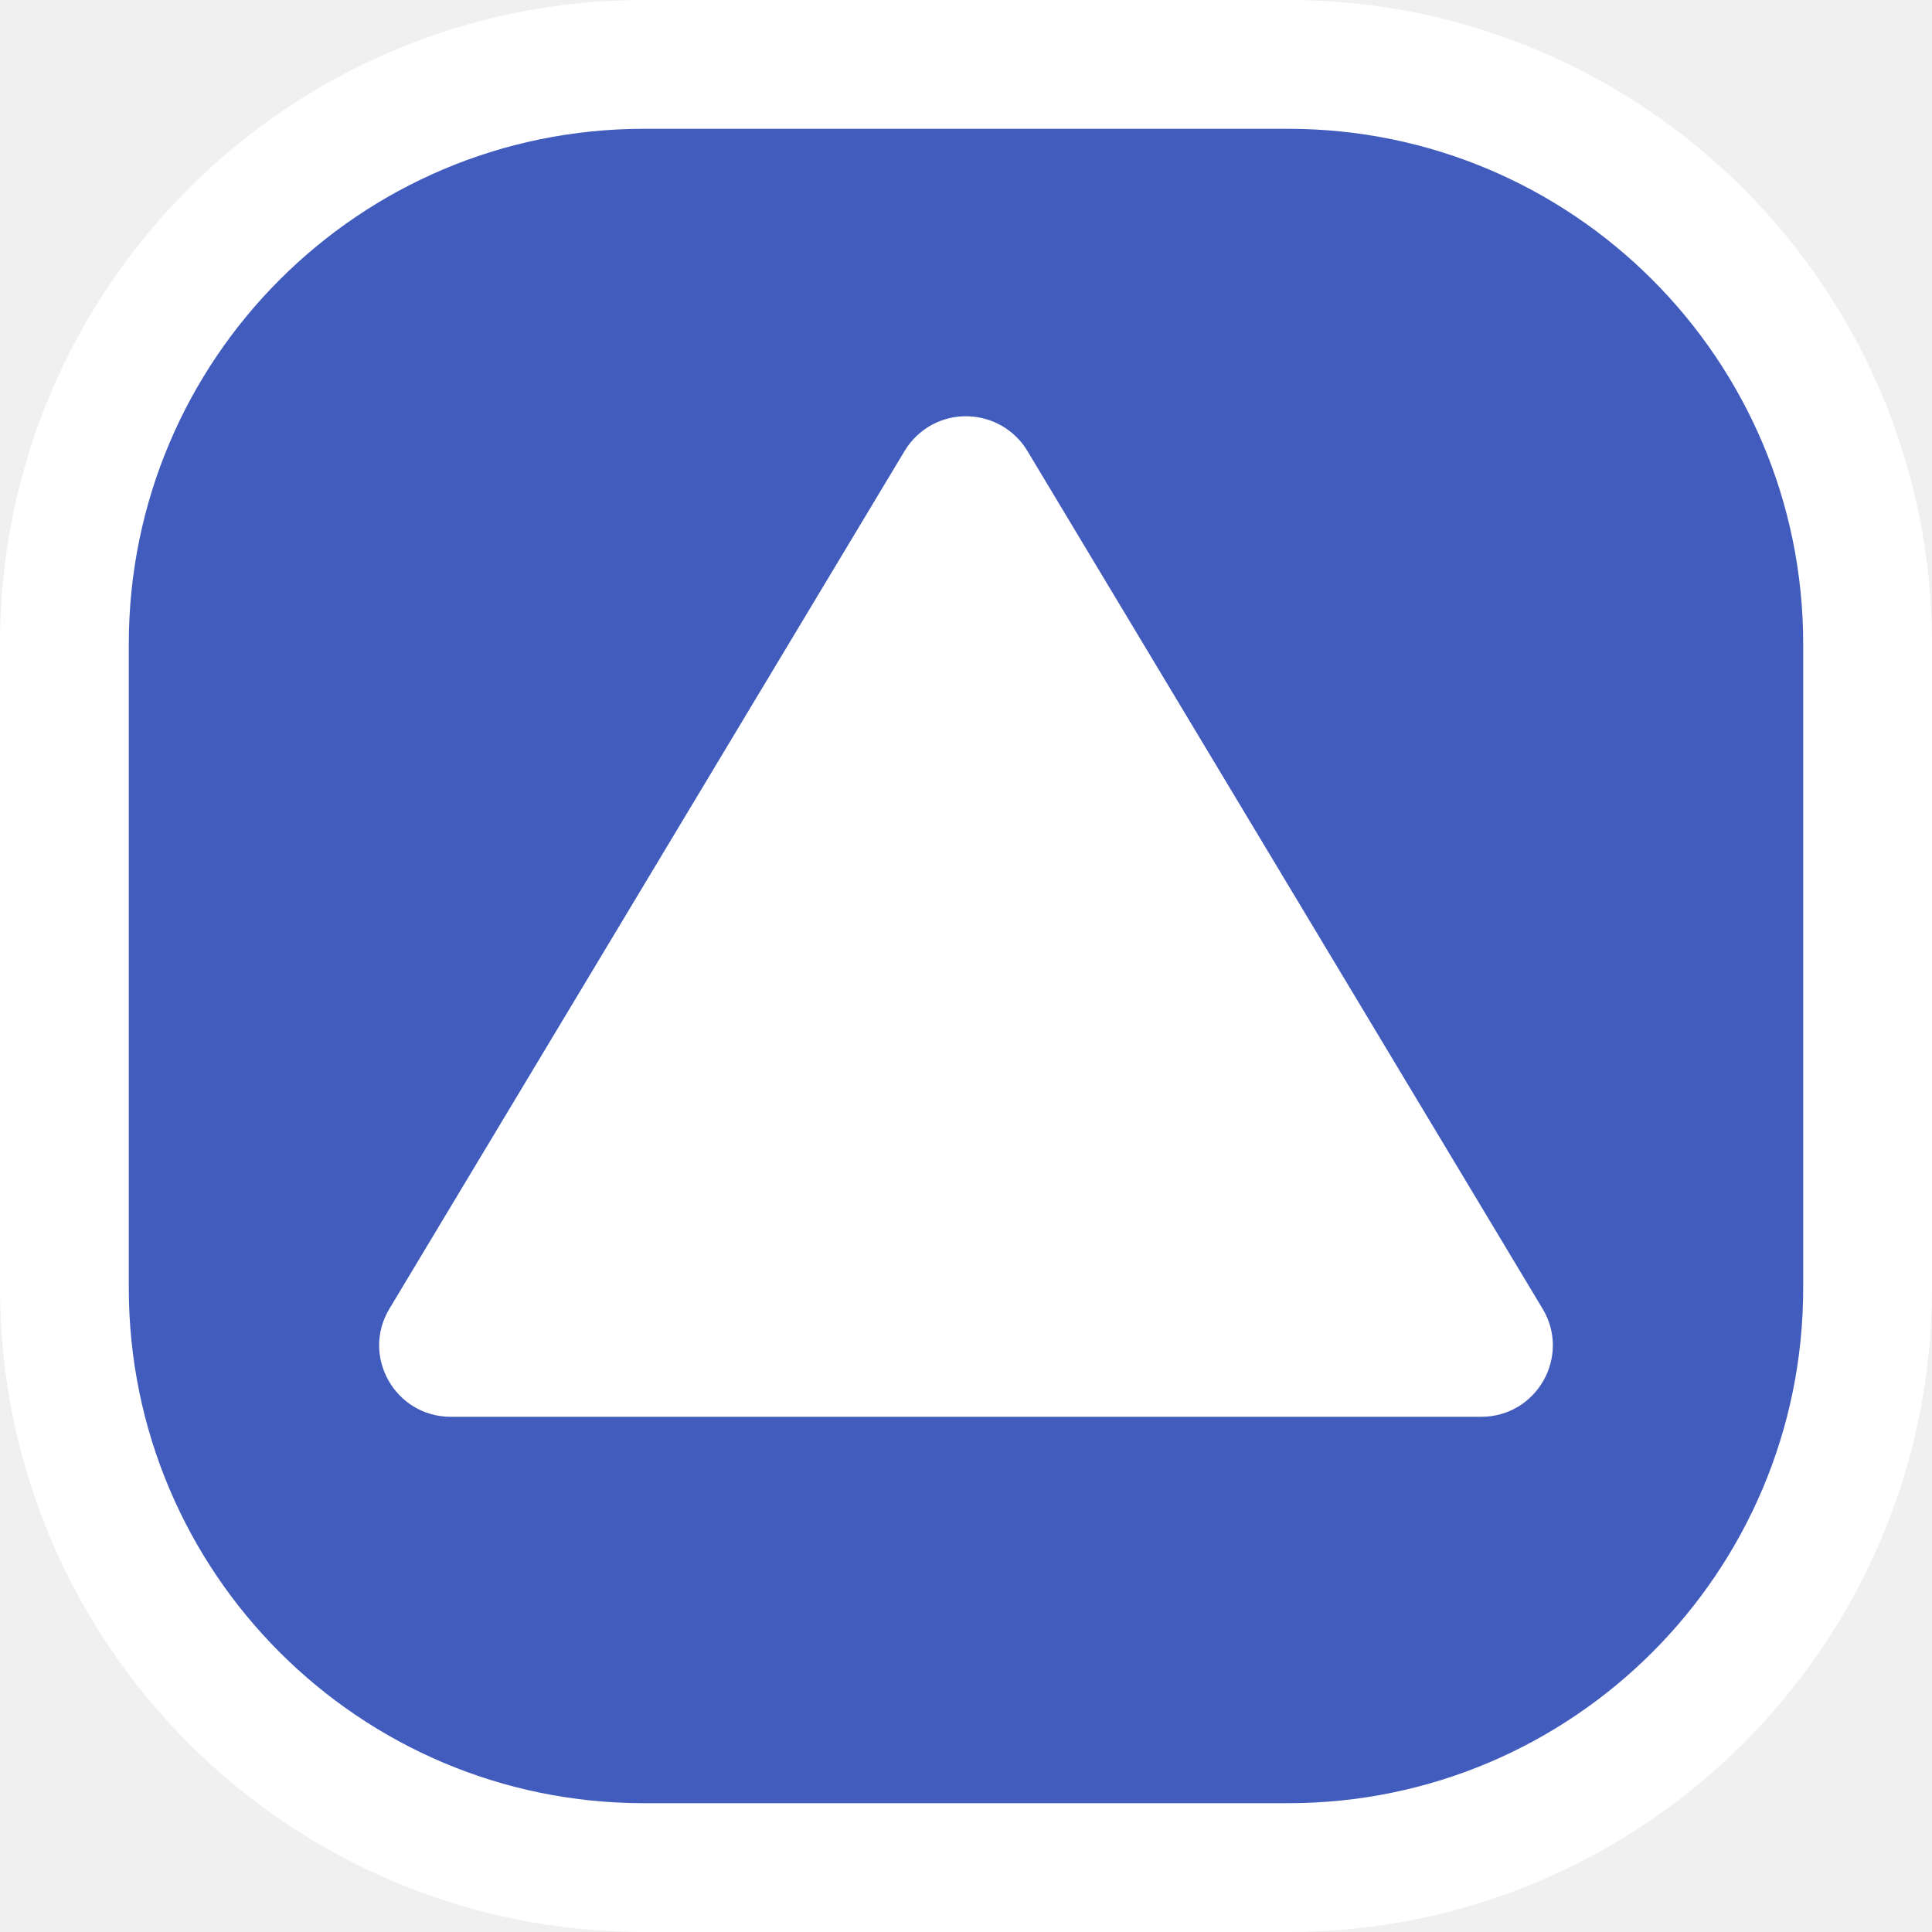
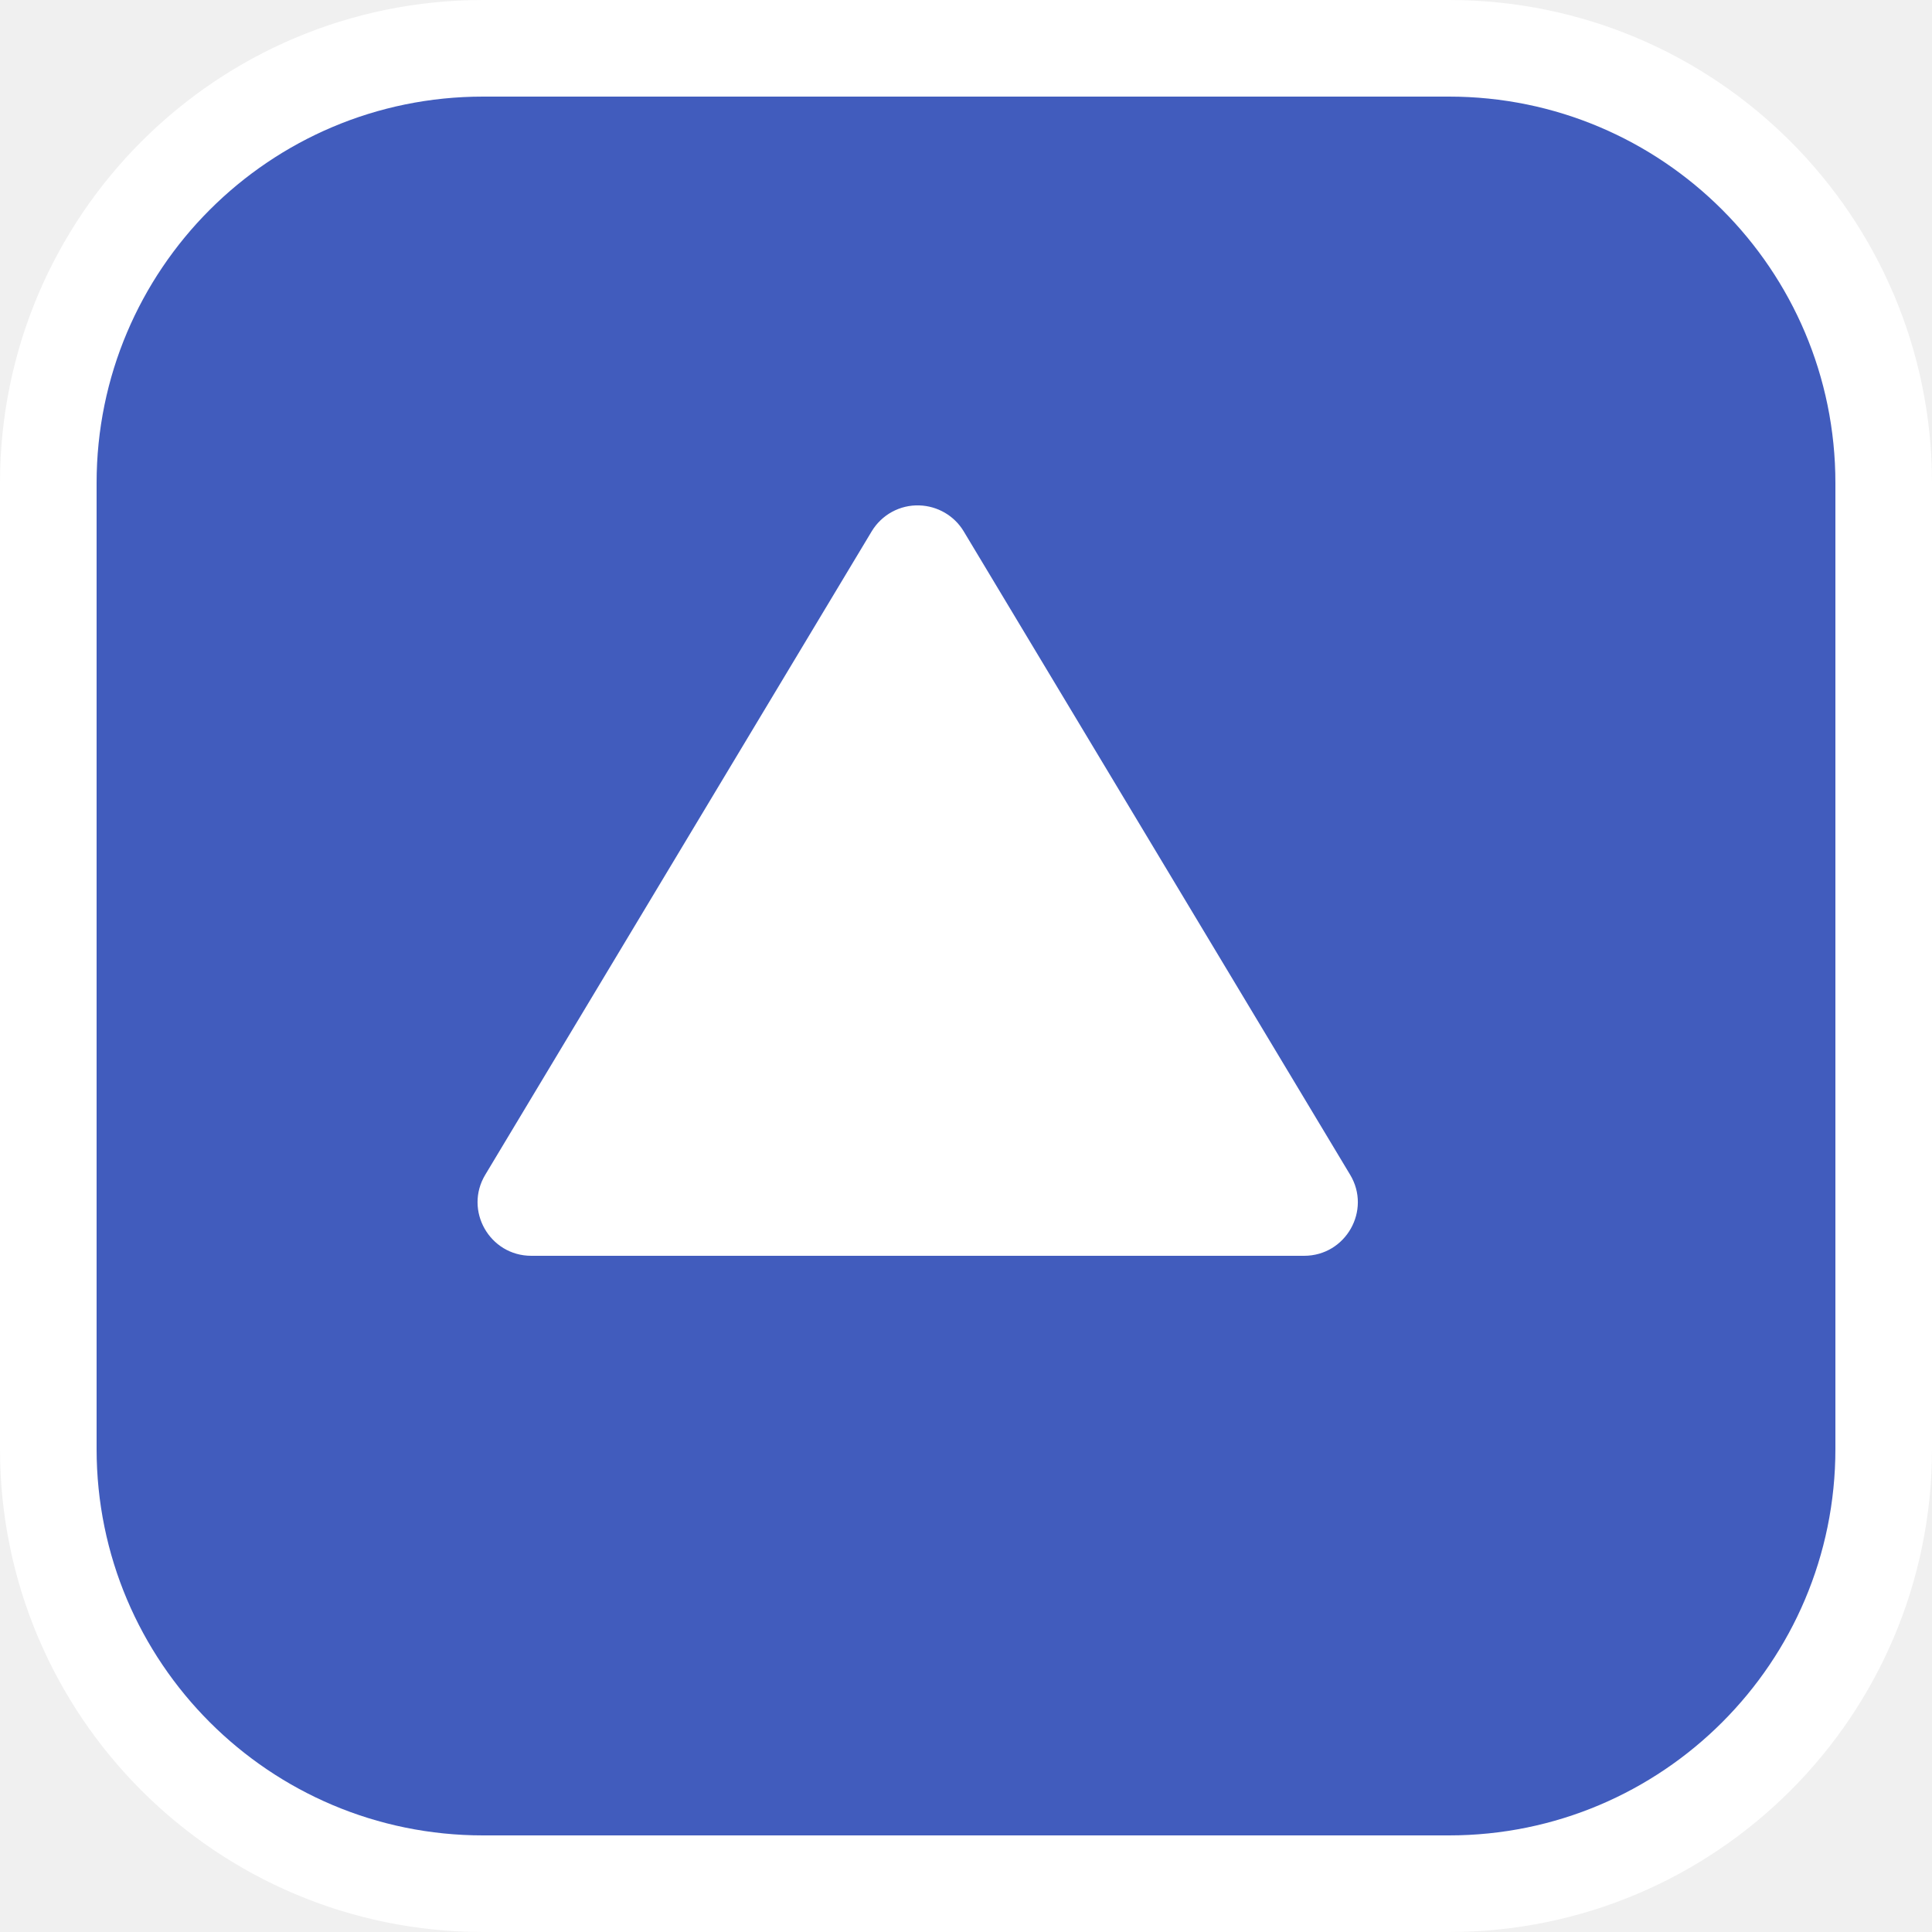
- <svg xmlns="http://www.w3.org/2000/svg" viewBox="0 0 15 15" height="15" width="15">
-   <rect fill="none" x="0" y="0" width="15" height="15" />
-   <rect x="1" y="1" rx="4" ry="4" width="13" height="13" stroke="#ffffff" style="stroke-linejoin:round;stroke-miterlimit:4;" fill="#ffffff" stroke-width="2" />
-   <rect x="1" y="1" width="13" height="13" rx="4" ry="4" fill="#415cbd" />
-   <path fill="#ffffff" transform="translate(2 2)" d="M5.517,1.232  C5.316,1.225,5.128,1.328,5.024,1.5l-4,6.66C0.801,8.529,1.068,9,1.5,9h8c0.432-0,0.699-0.471,0.476-0.84  l-4-6.66C5.879,1.339,5.706,1.238,5.517,1.232z" />
+ <svg xmlns="http://www.w3.org/2000/svg" viewBox="0 0 20 20" height="20" width="20">
+   <rect fill="none" x="0" y="0" width="20" height="20" />
+   <rect x="1" y="1" rx="4" ry="4" width="18" height="18" stroke="#ffffff" style="stroke-linejoin:round;stroke-miterlimit:4;" fill="#ffffff" stroke-width="2" />
+   <rect x="1" y="1" width="18" height="18" rx="4" ry="4" fill="#415cbd" />
+   <path fill="#ffffff" transform="translate(4 4)" d="M5.517,1.232  C5.316,1.225,5.128,1.328,5.024,1.5l-4,6.66C0.801,8.529,1.068,9,1.5,9h8c0.432-0,0.699-0.471,0.476-0.84  l-4-6.66C5.879,1.339,5.706,1.238,5.517,1.232z" />
</svg>
